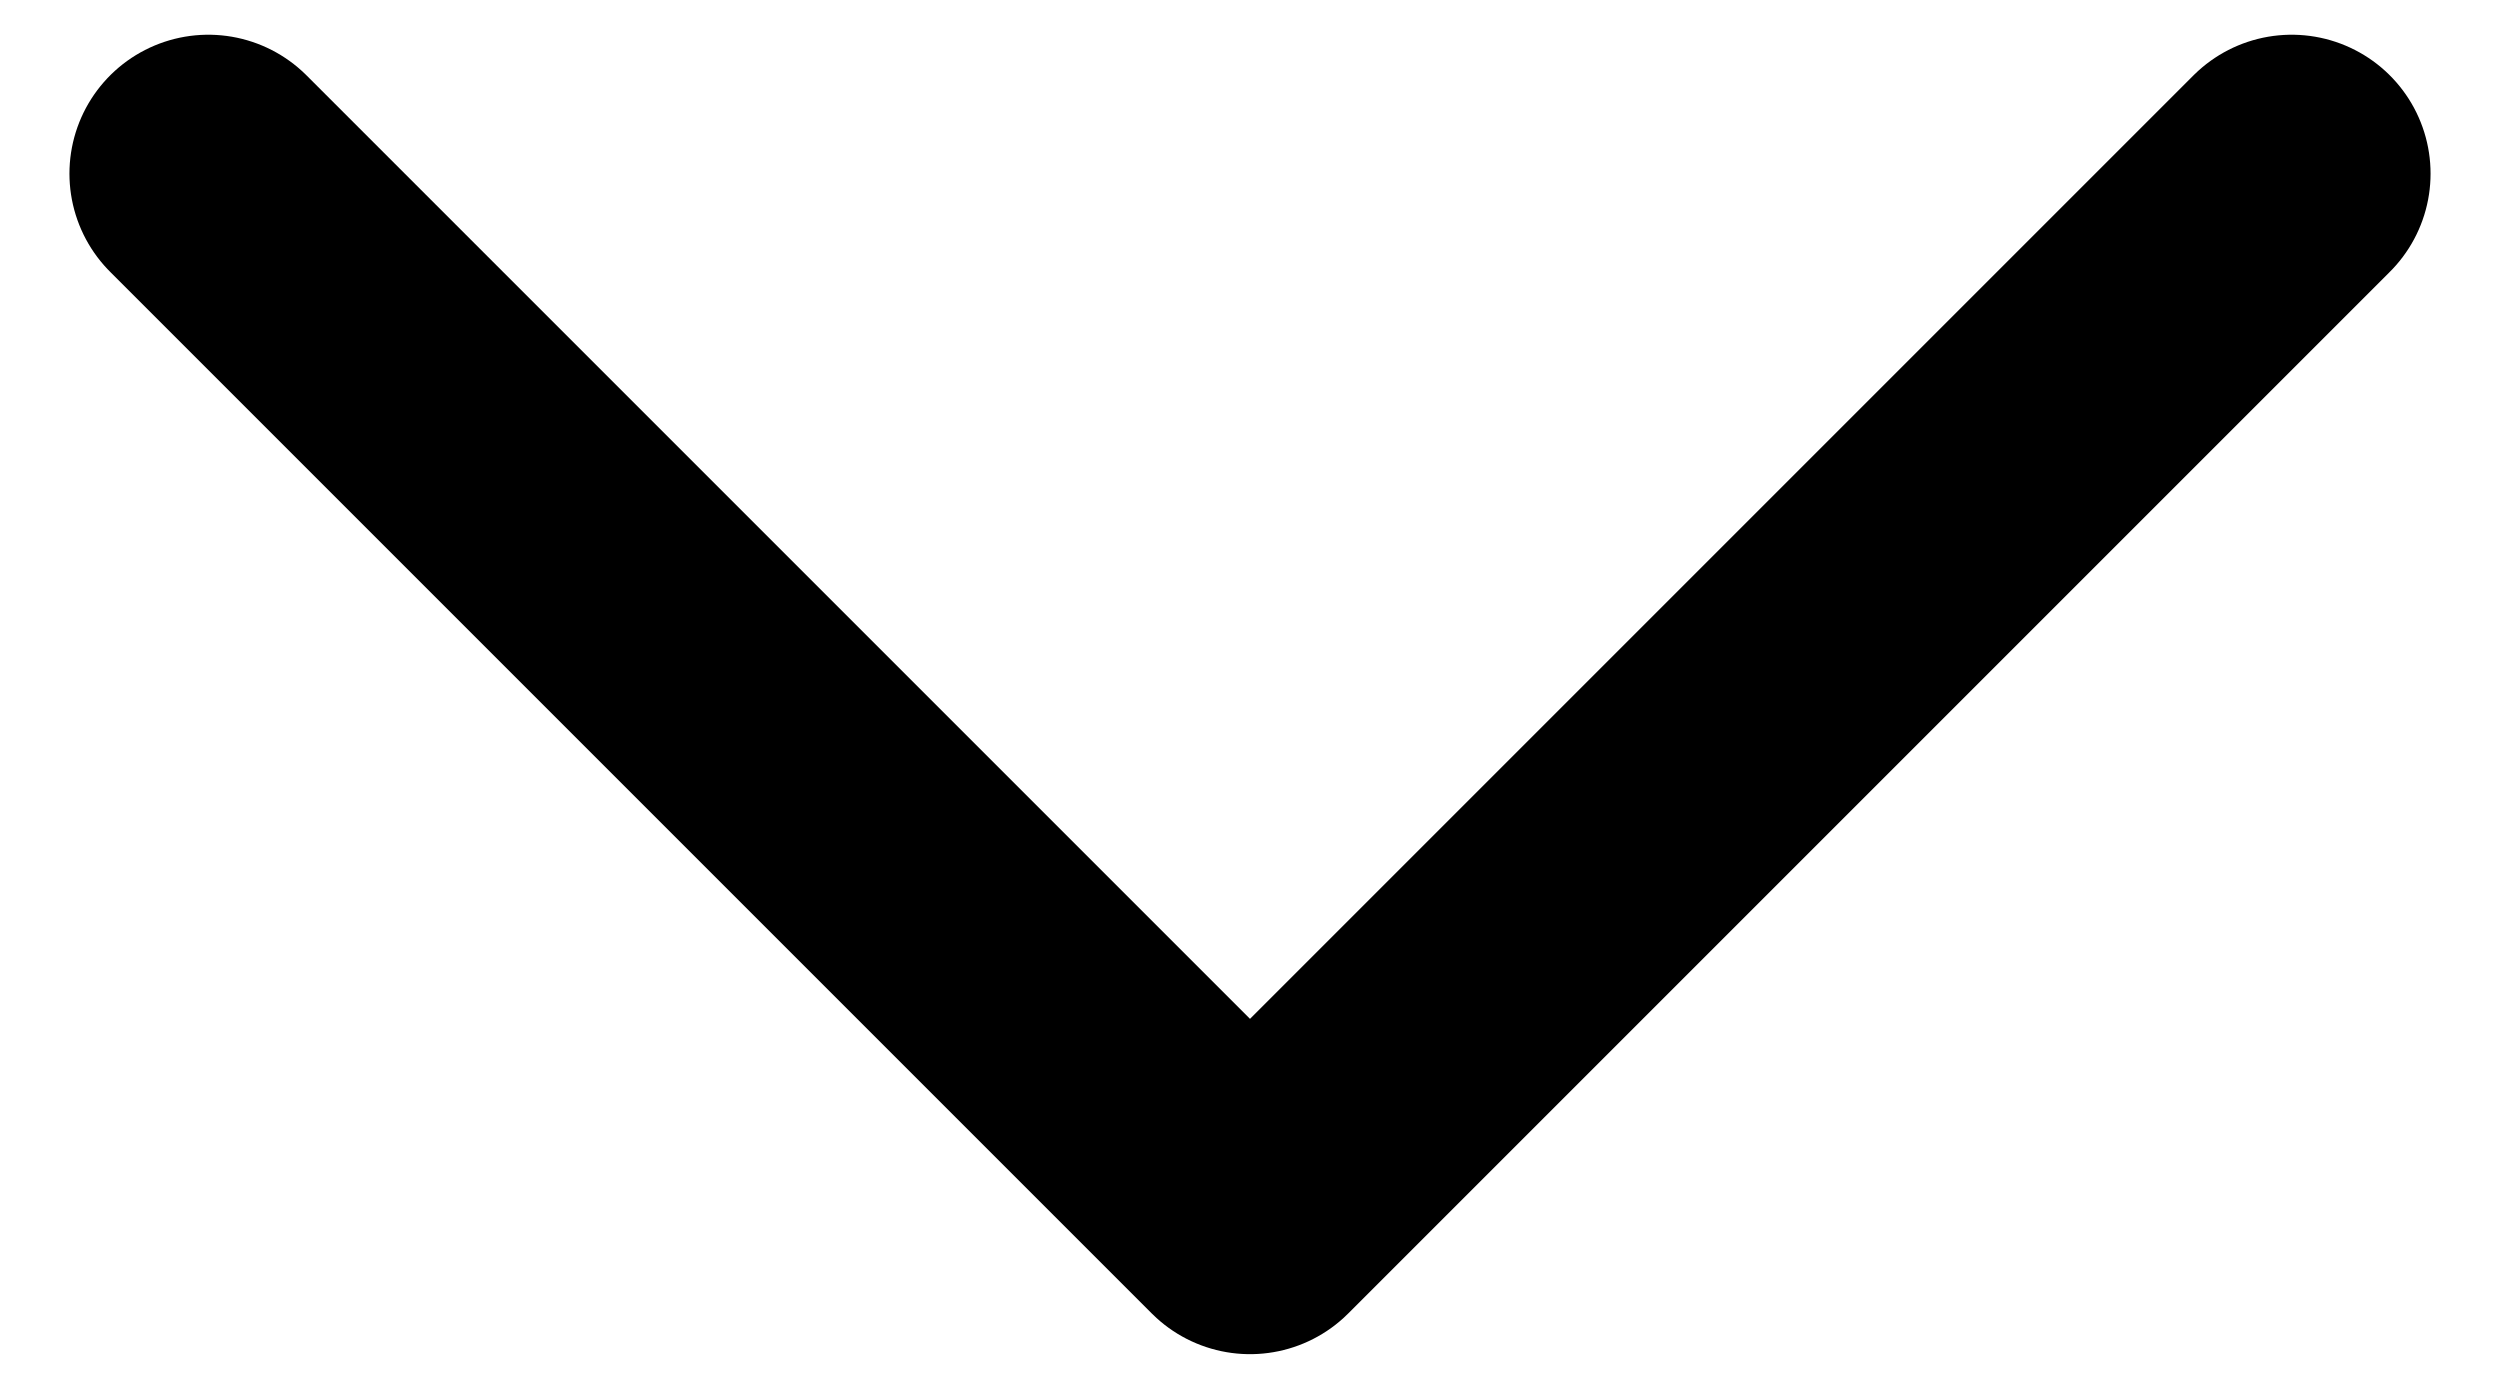
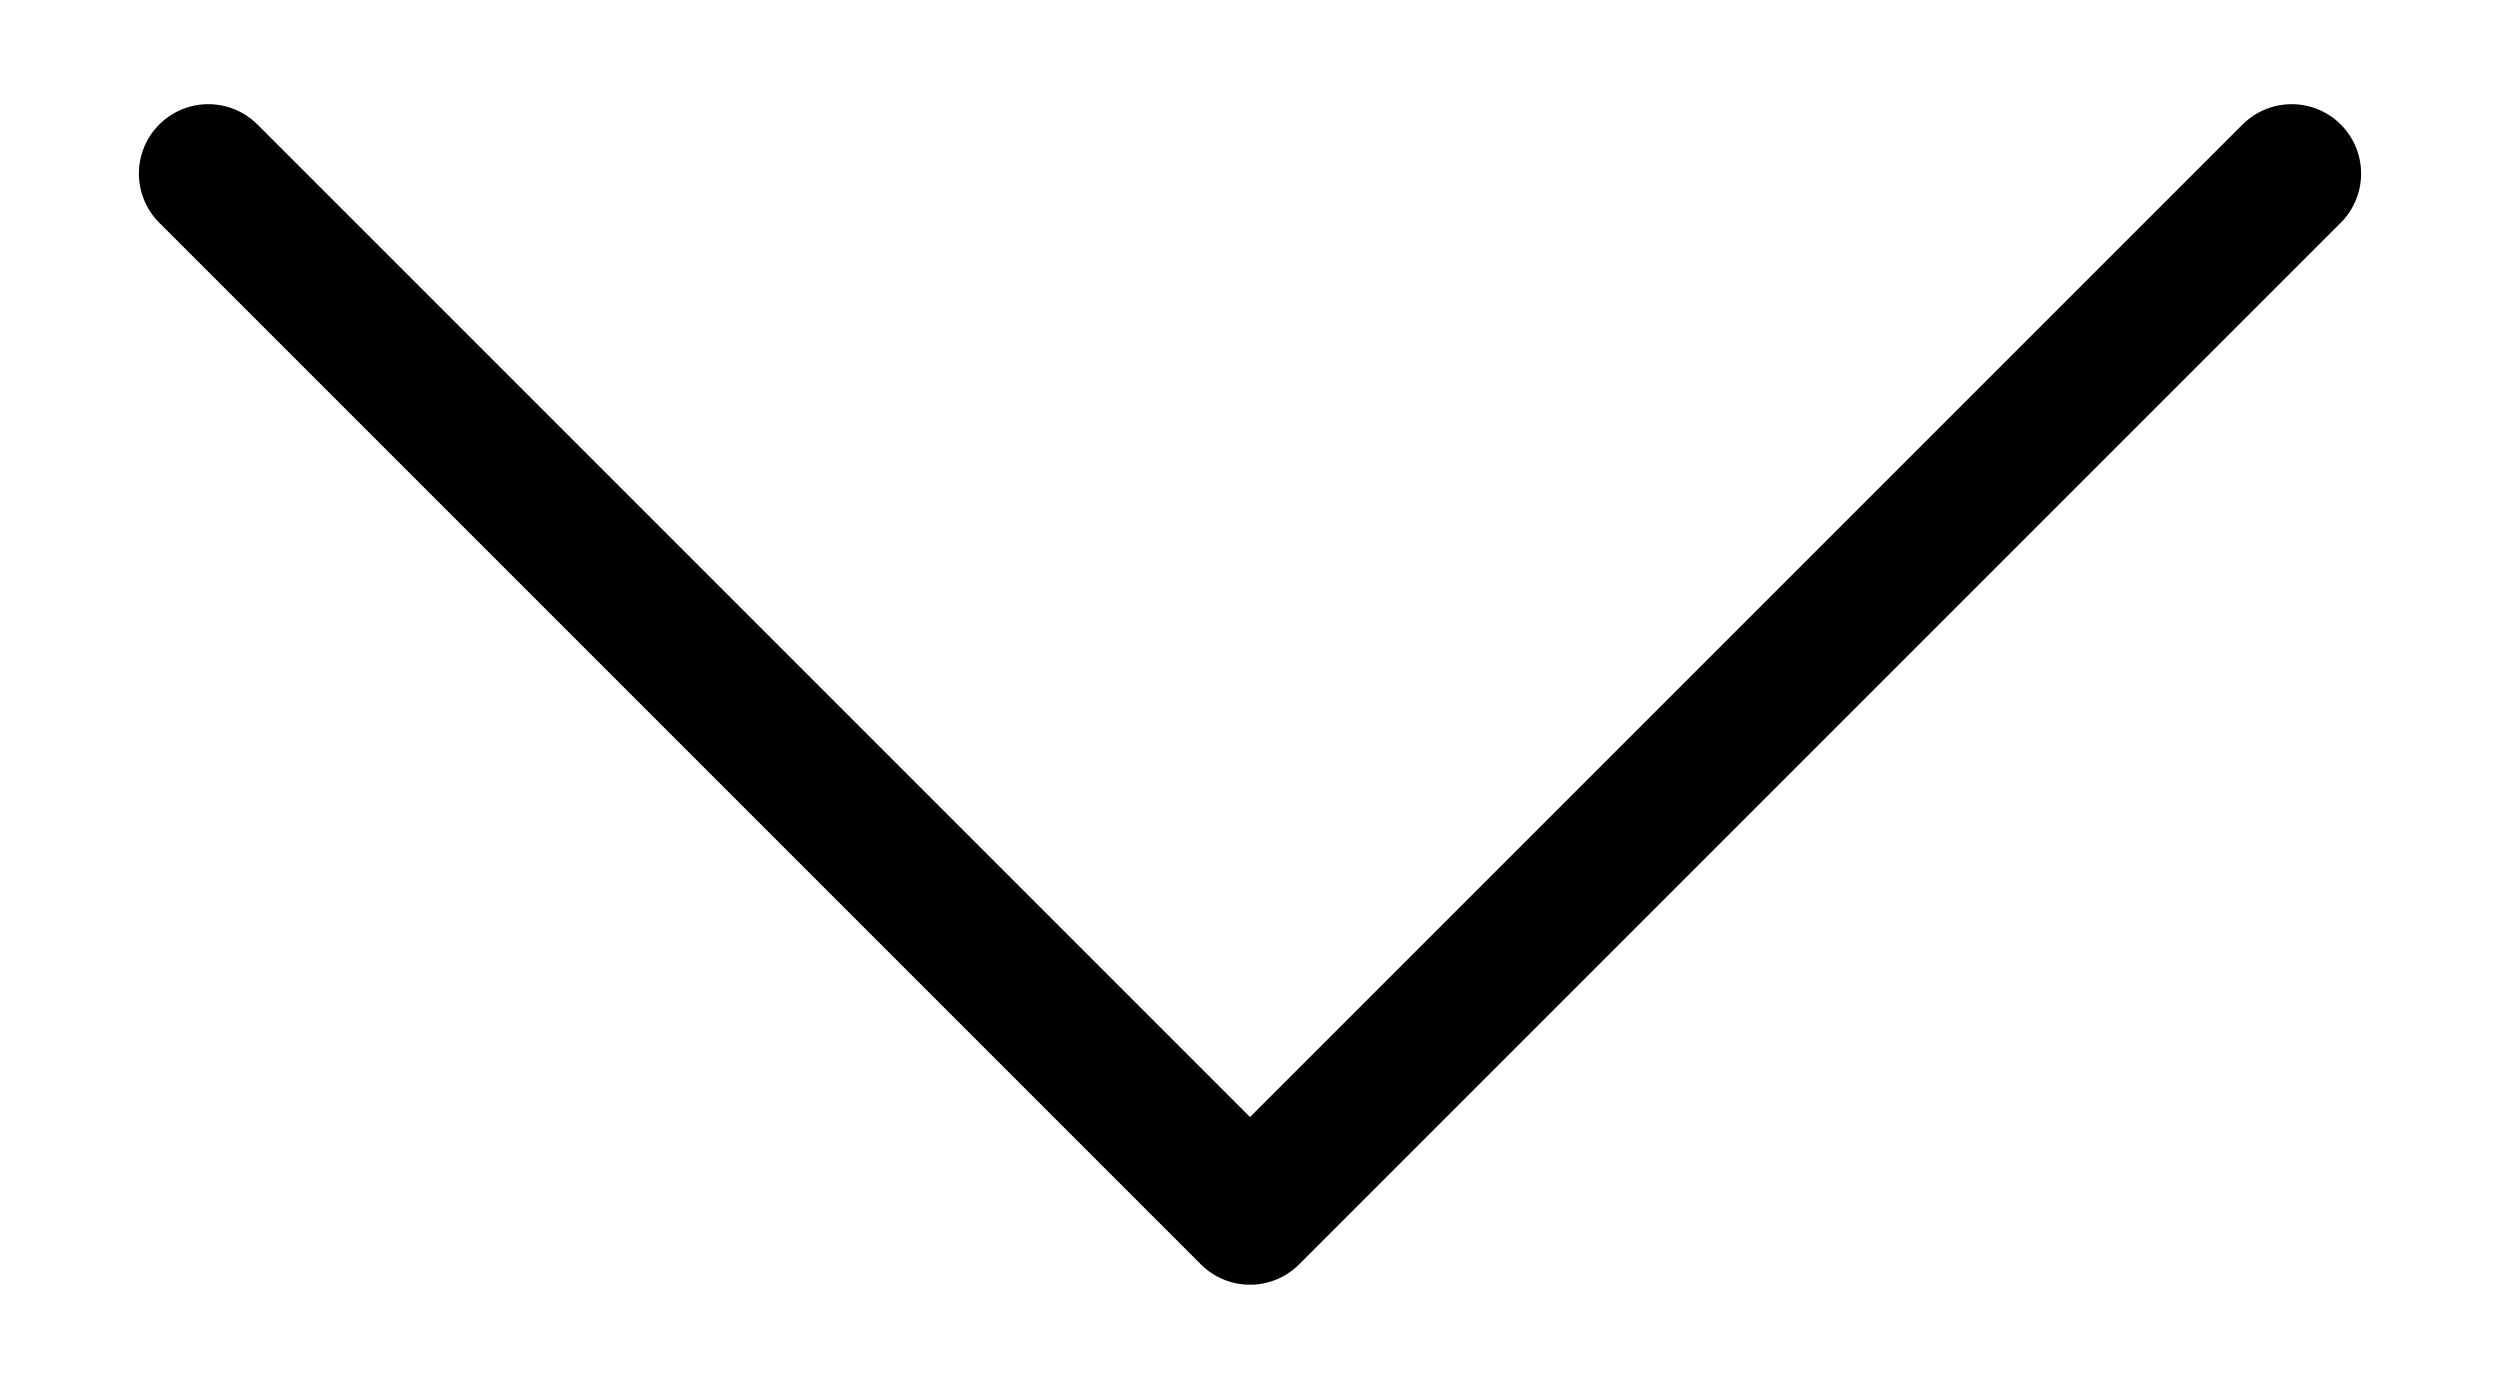
- <svg xmlns="http://www.w3.org/2000/svg" width="18" height="10" viewBox="0 0 18 10" fill="none">
-   <path d="M16.5 1.25L9 8.75L1.5 1.25" stroke="currentColor" stroke-width="2" stroke-linecap="round" stroke-linejoin="round" />
+ <svg xmlns="http://www.w3.org/2000/svg" viewBox="0 0 18 10" fill="none">
+   <path d="M16.5 1.25L9 8.75L1.5 1.25" stroke="currentColor" stroke-width="currentStroke" stroke-linecap="round" stroke-linejoin="round" />
</svg>
